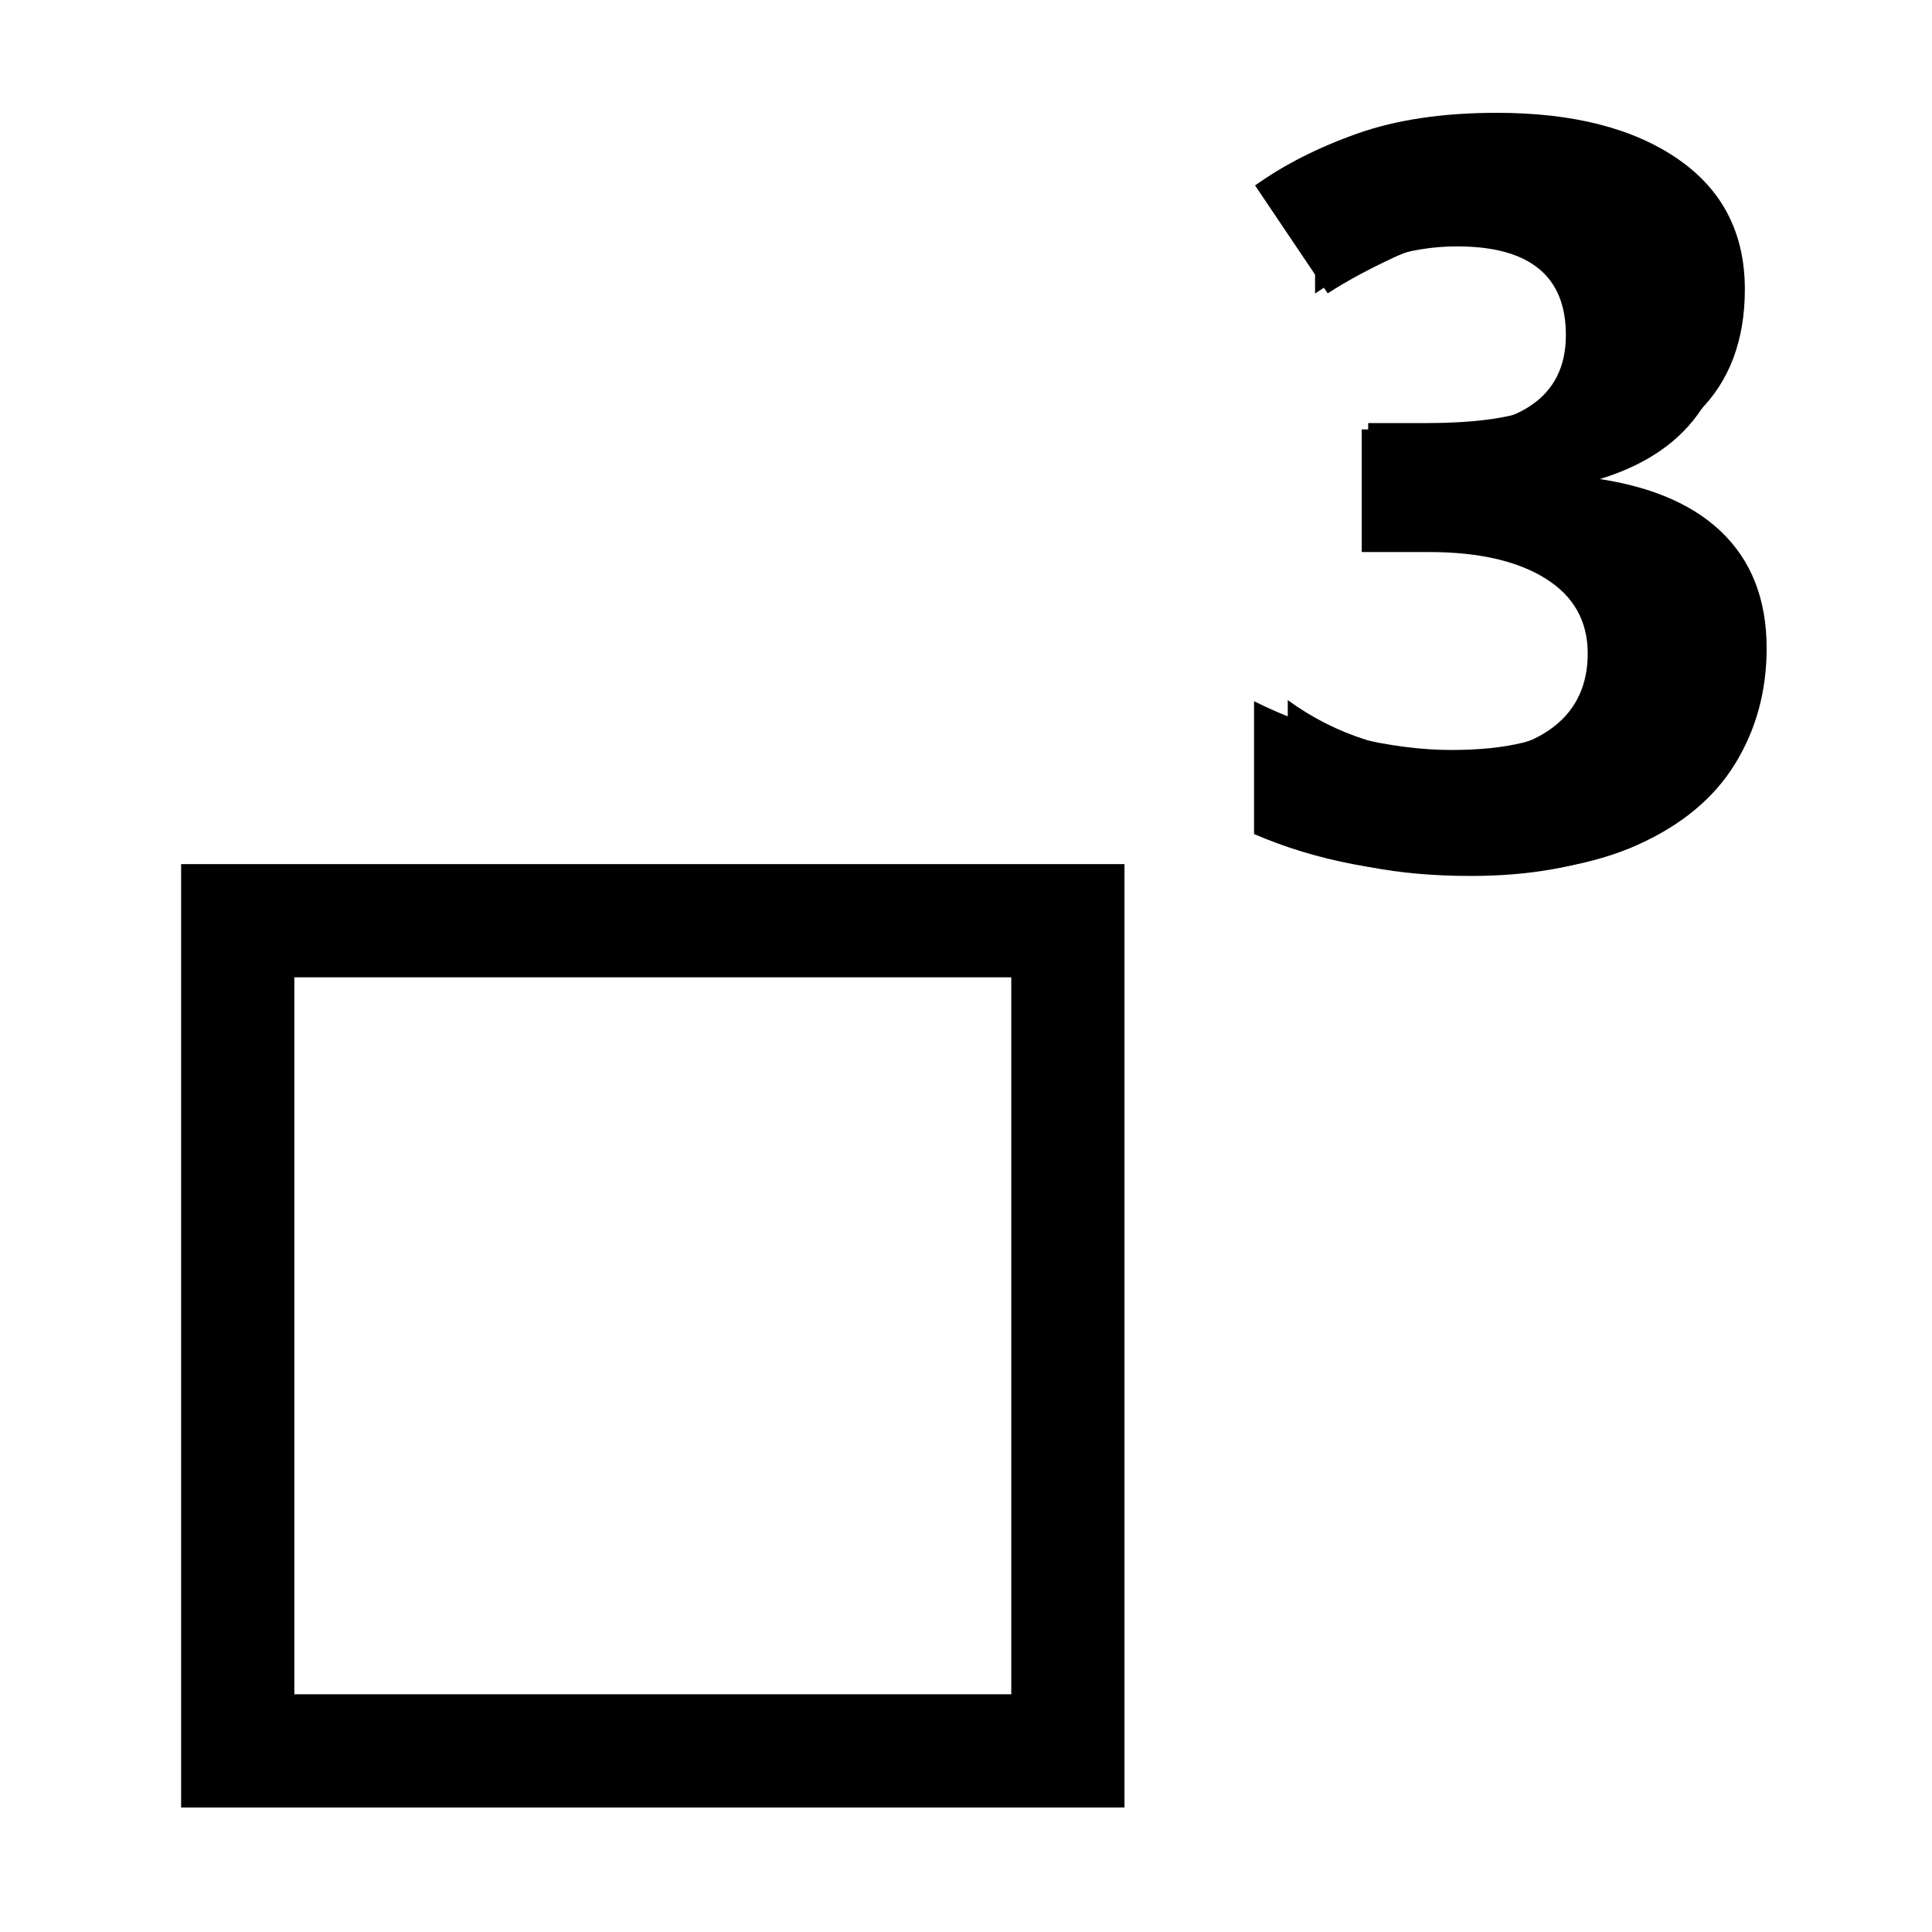
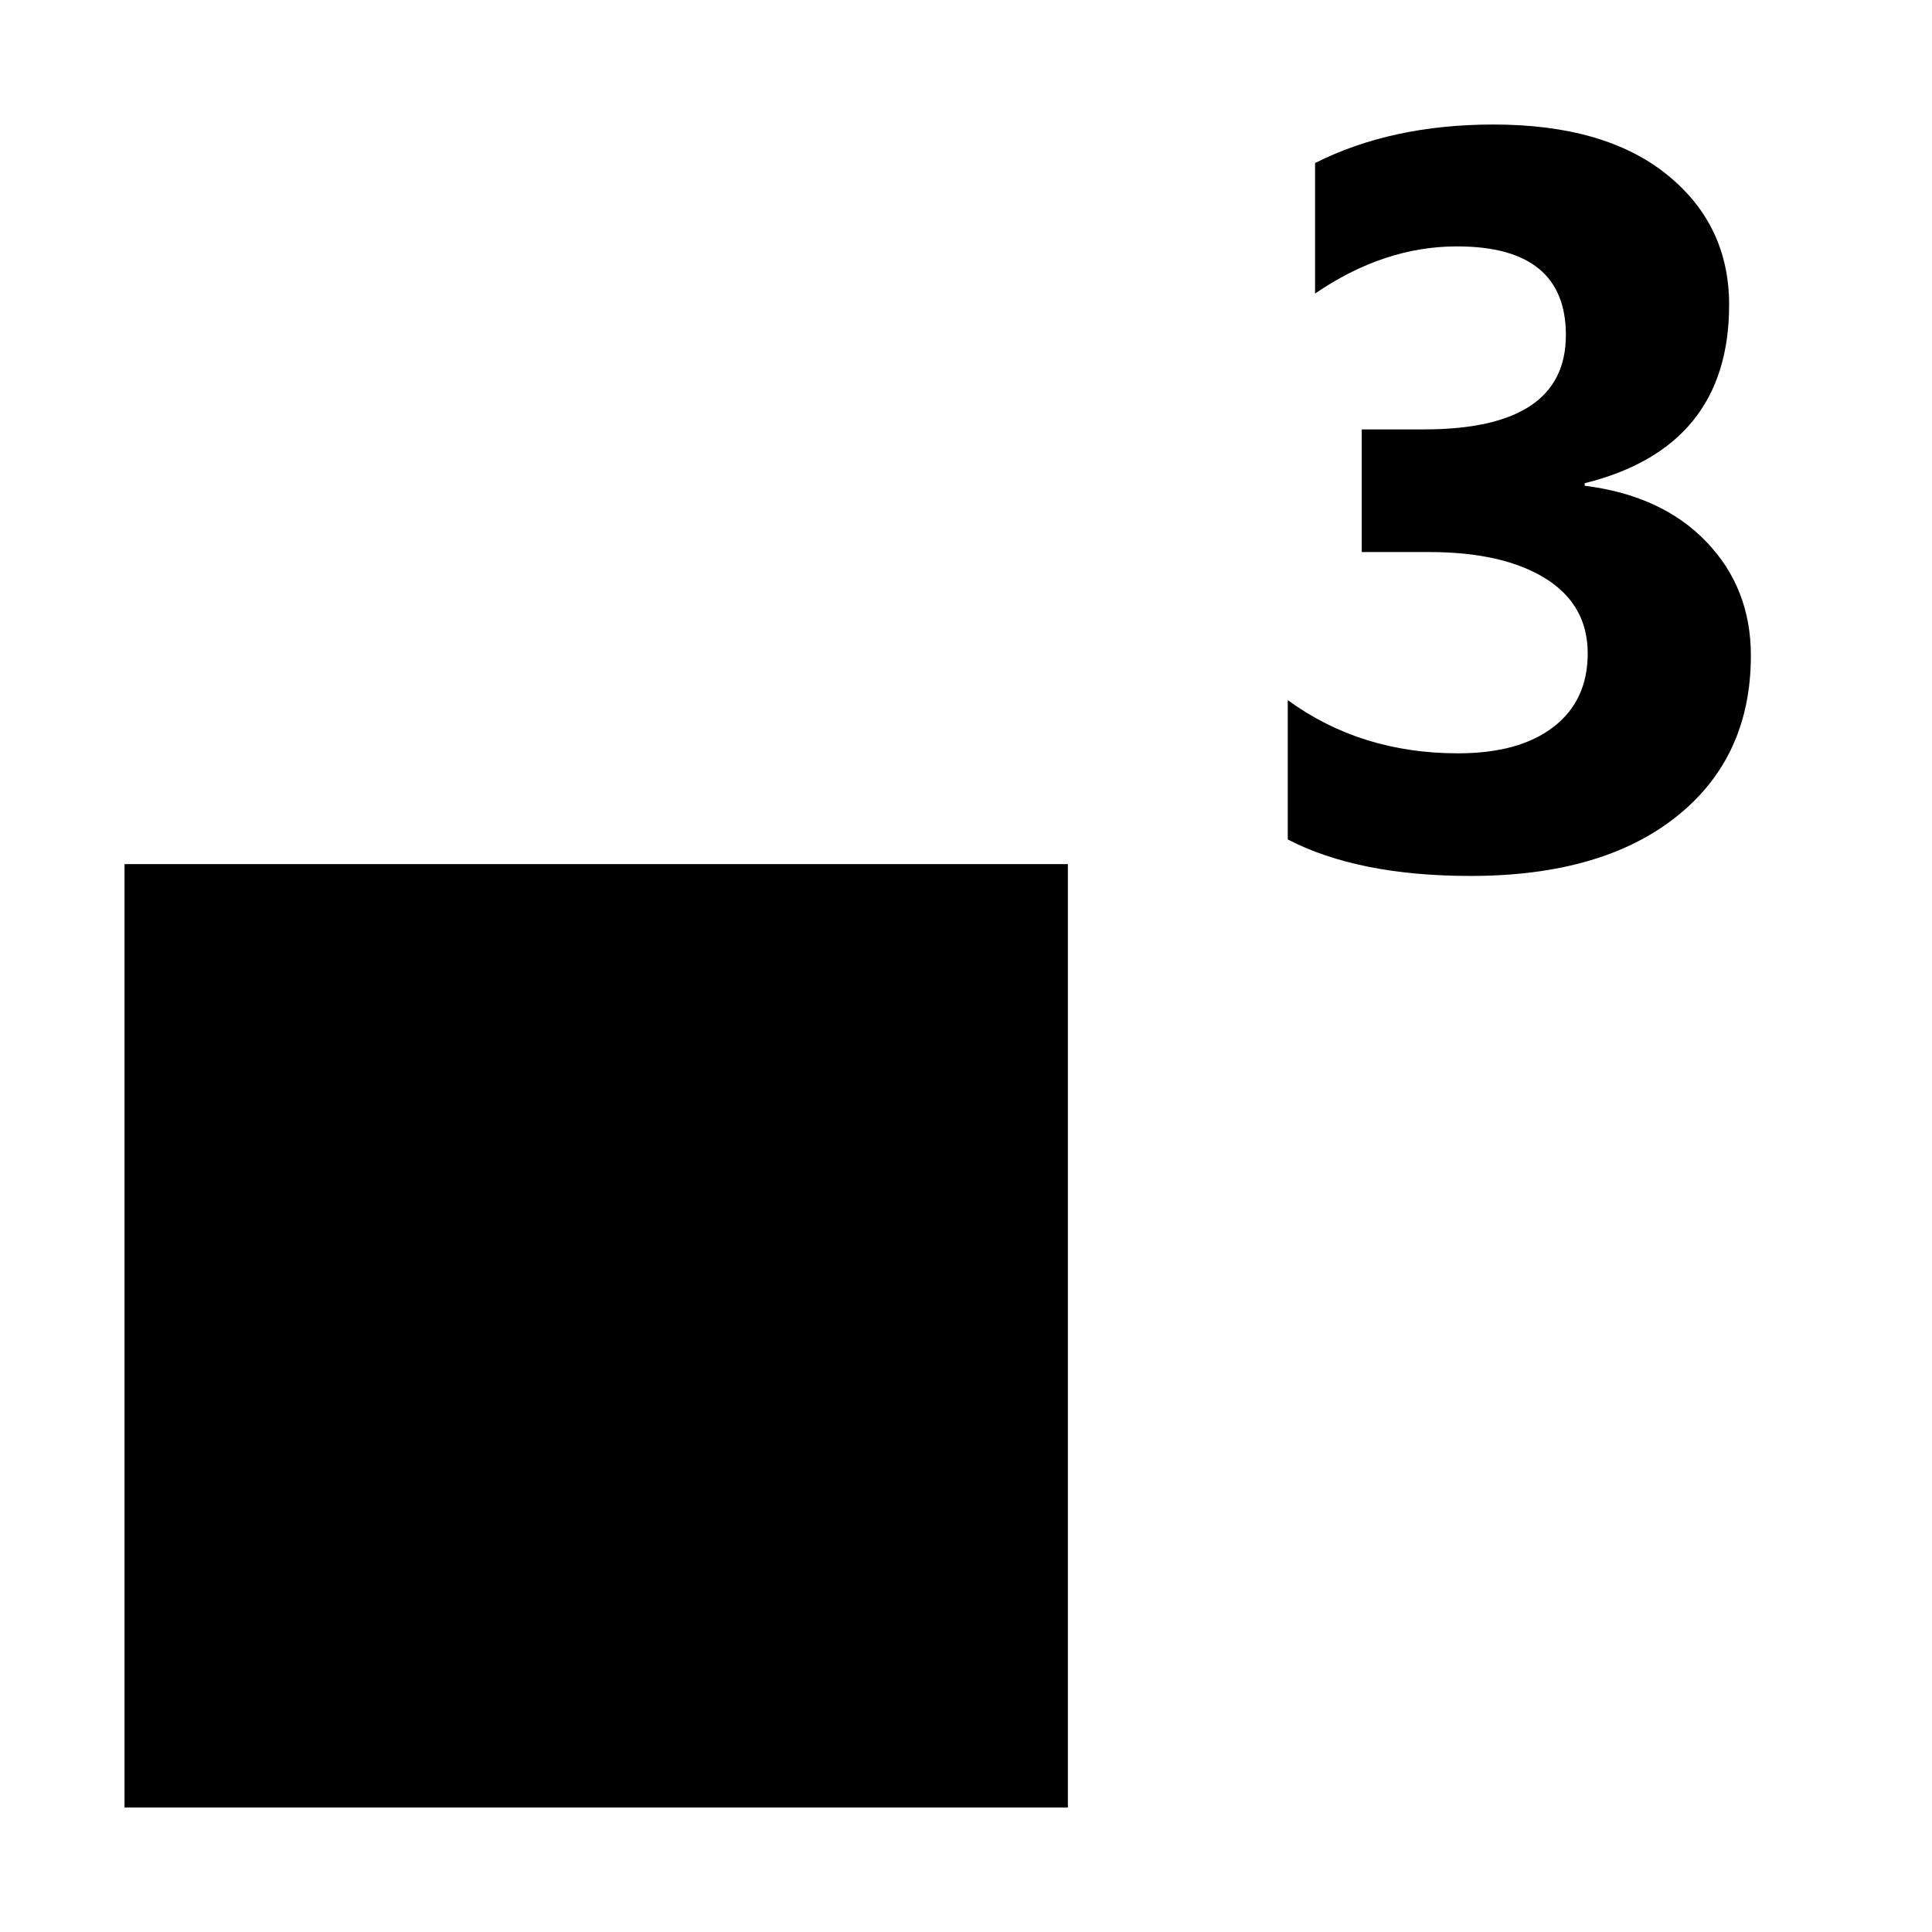
<svg xmlns="http://www.w3.org/2000/svg" width="1024" height="1024" viewBox="0 0 1024 1024">
  <g id="pow3">
-     <path d="M536,518V898H156V518H536m60-60H96V958H596V458Z" />
+     <rect x="66" y="458" width="500" height="500" />
    <path d="M682.54,444.93V371.08q38.67,28.2,90.23,28.2,32.49,0,50.62-14t18.13-38.94q0-25.78-22.42-39.75t-61.63-14H721.75v-65h33q75.19,0,75.2-50,0-47-57.74-47-38.67,0-75.2,25V86.41Q737.59,66,791.57,66q59.08,0,92,26.59t32.9,69q0,75.47-76.54,94.53v1.34q40.82,5.1,64.45,29.68T928,347.45q0,54-39.48,85.4t-109,31.42Q719.87,464.27,682.54,444.93Z" />
-     <text transform="translate(643.76 458)" style="font-size:550px;font-family:SegoeUI-Bold, Segoe UI;font-weight:700">3</text>
  </g>
</svg>
